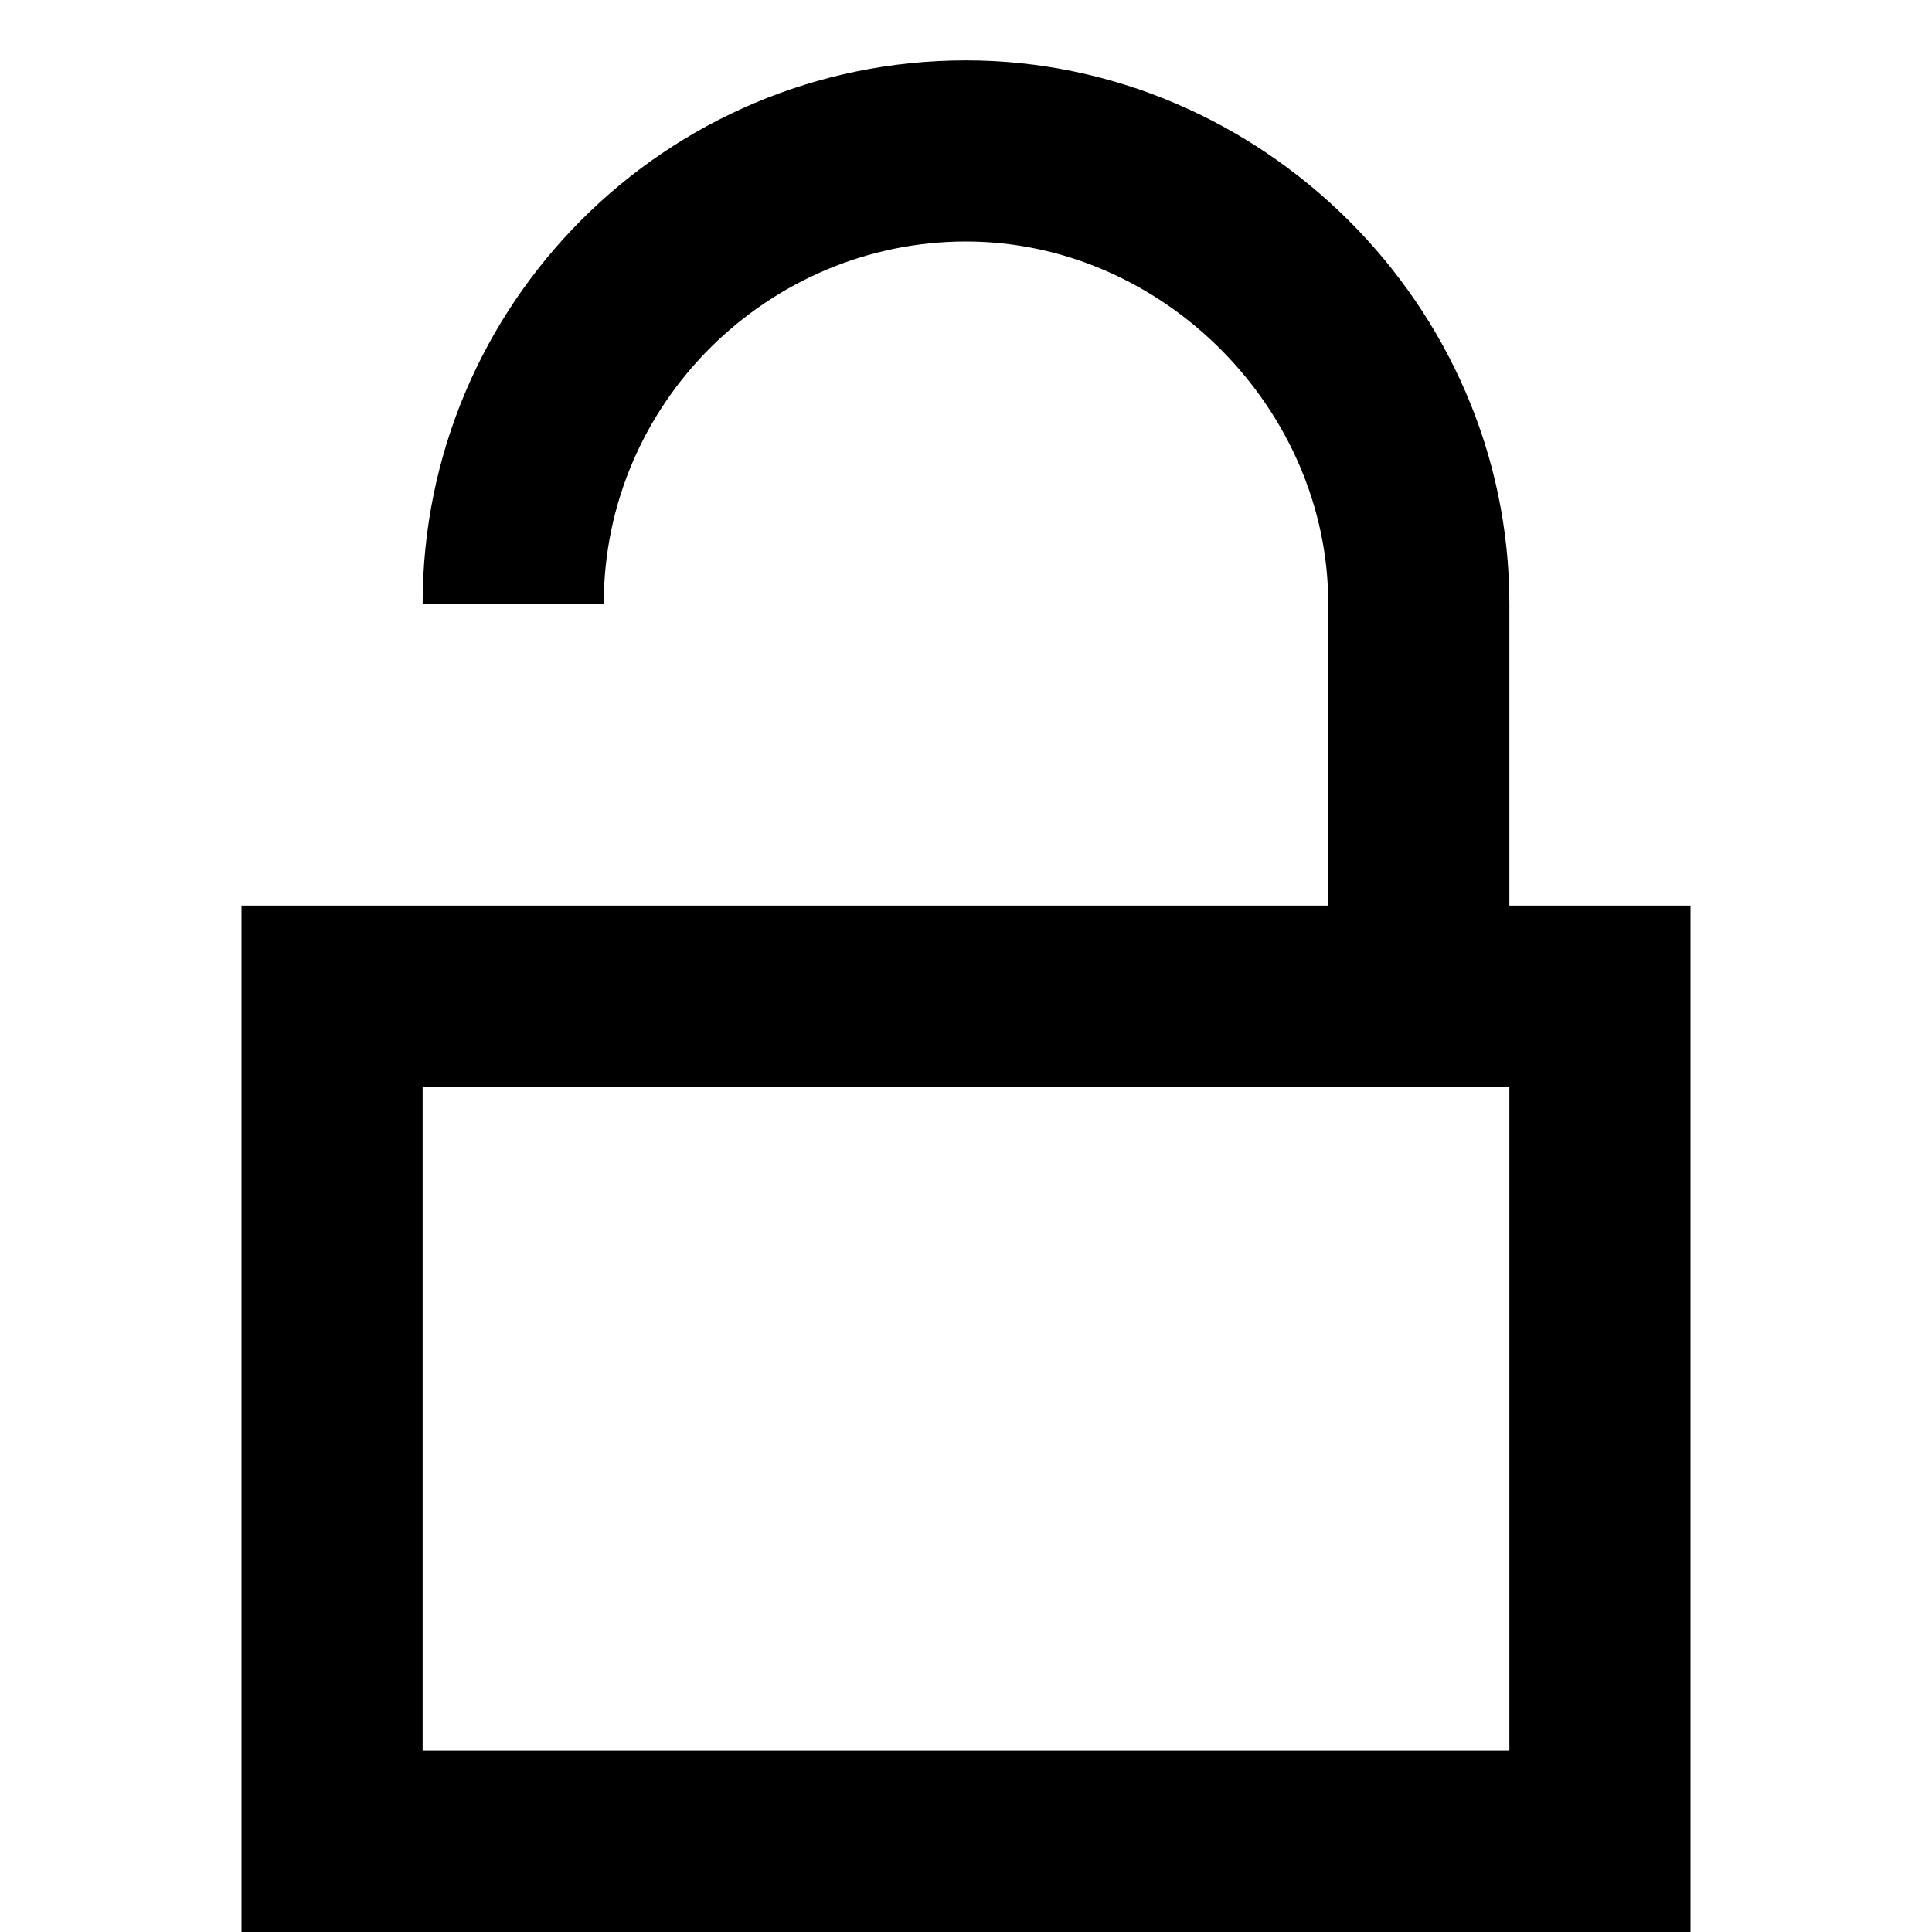
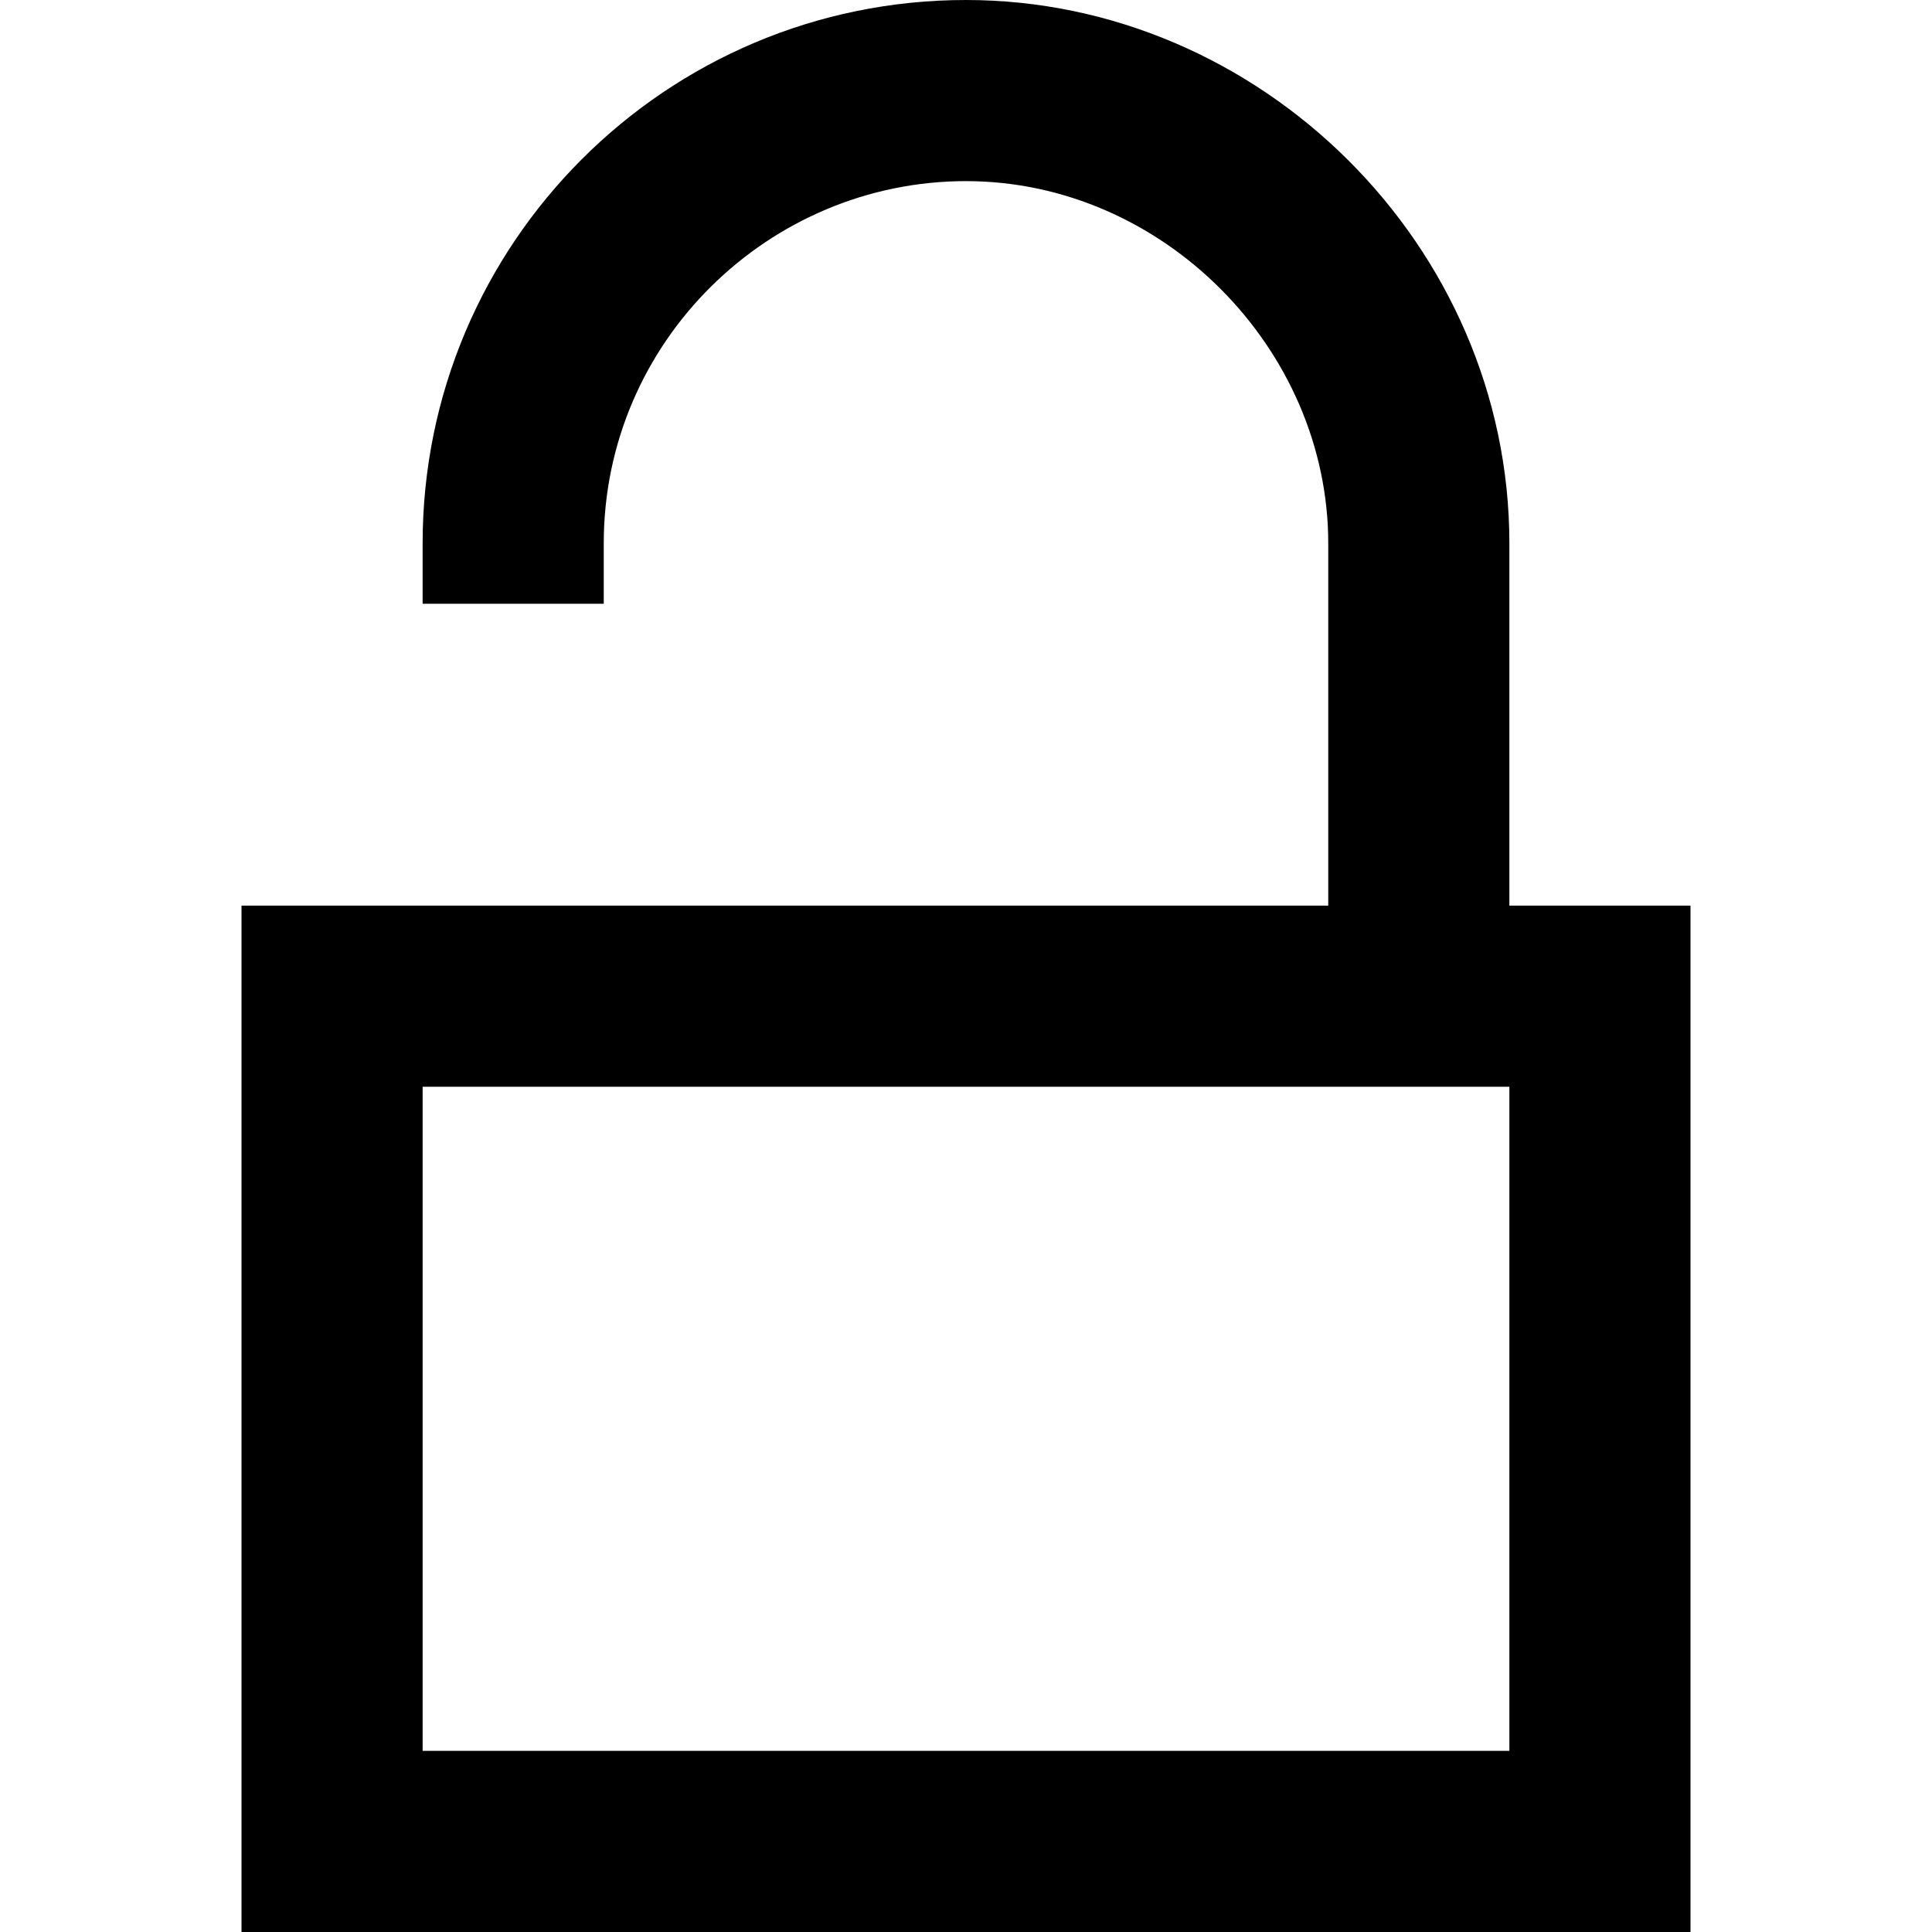
<svg xmlns="http://www.w3.org/2000/svg" width="64px" height="64px" viewBox="0 0 64 64" version="1.1">
-   <path d="M32,2 C41.74,2 50,10.08 50,20 L50,30 L56,30 L56,64 L8,64 L8,30 L44,30 L44,20 C44,13.55 38.52,8 32,8 C25.48,8 20,13.32 20,20 L14,20 C14,10.06 22.06,2 32,2 Z M50,36 L14,36 L14,58 L50,58 L50,36 Z" fill="#000000" fill-rule="nonzero" />
+   <path d="M44,18 C44,11.552 38.518,6 32,6 C25.480,6 20,11.311 20,18 L20,20 L14,20 L14,18 C14,8.064 22.064,0 32,0 C41.739,0 50,8.128 50,18 L50,30 L56,30 L56,64 L8,64 L8,30 L44,30 L44,18 Z M50,36 L14,36 L14,58 L50,58 L50,36 Z" fill="#000000" fill-rule="nonzero" />
</svg>
